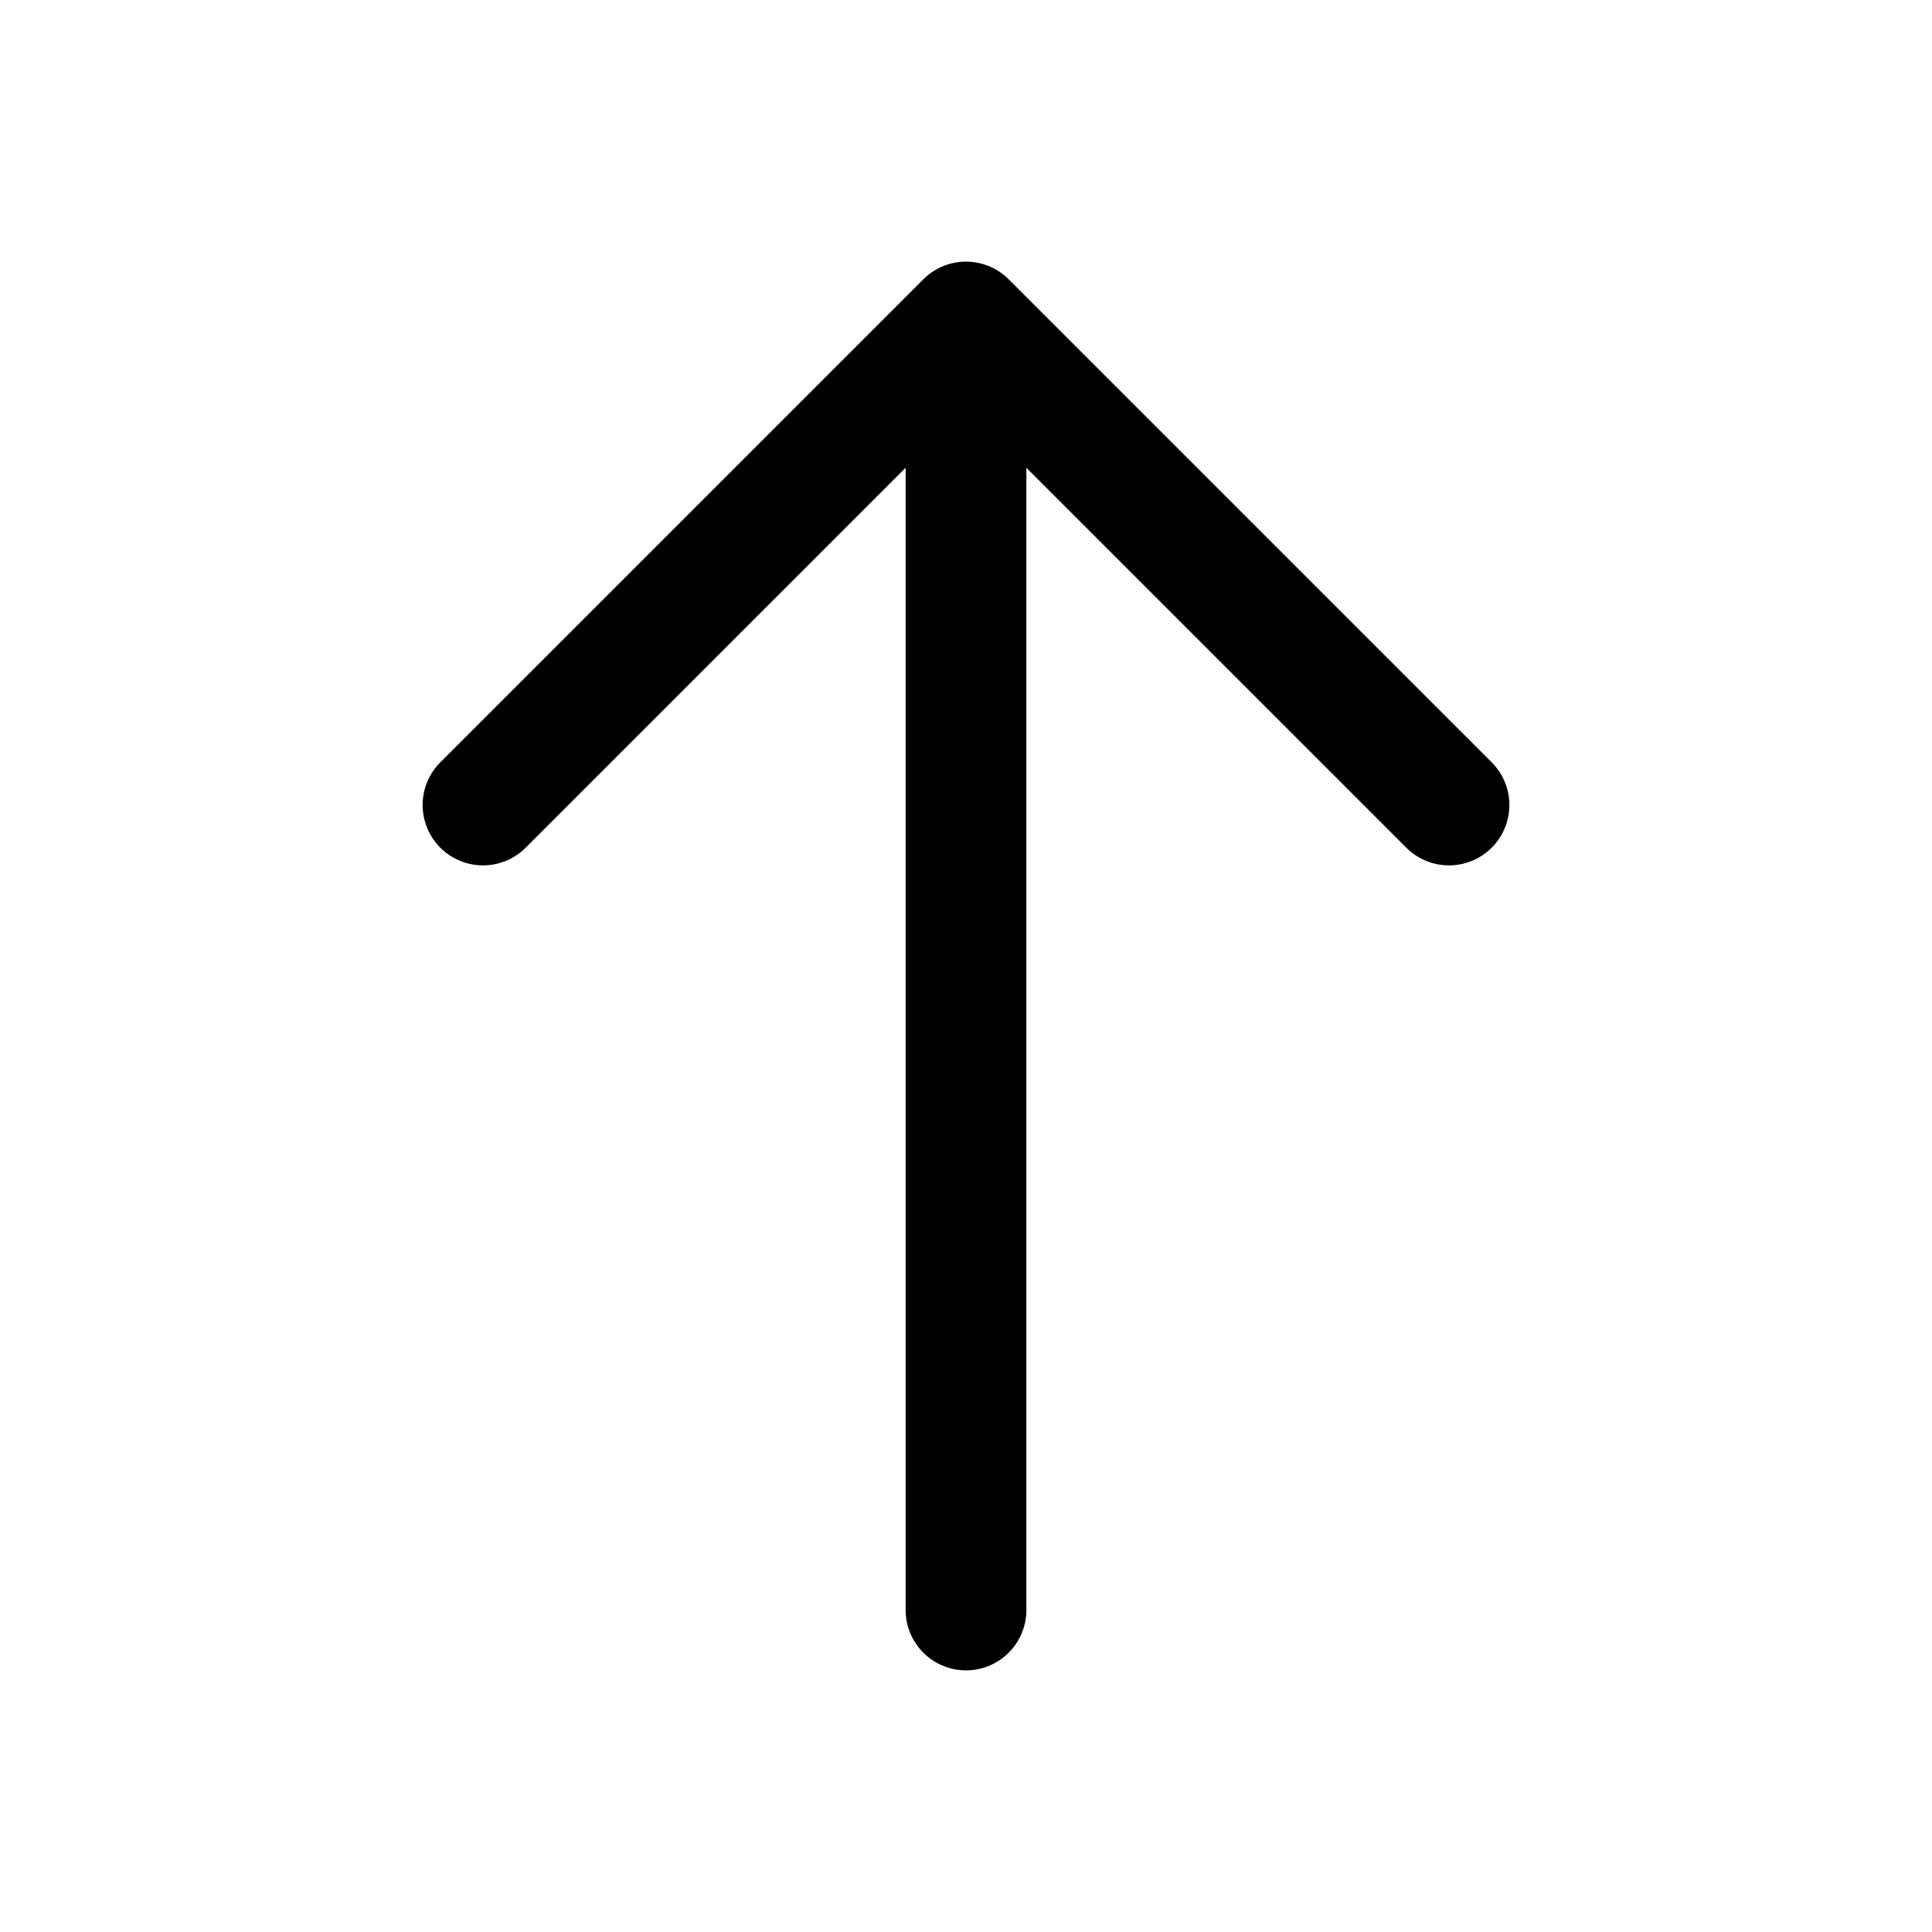
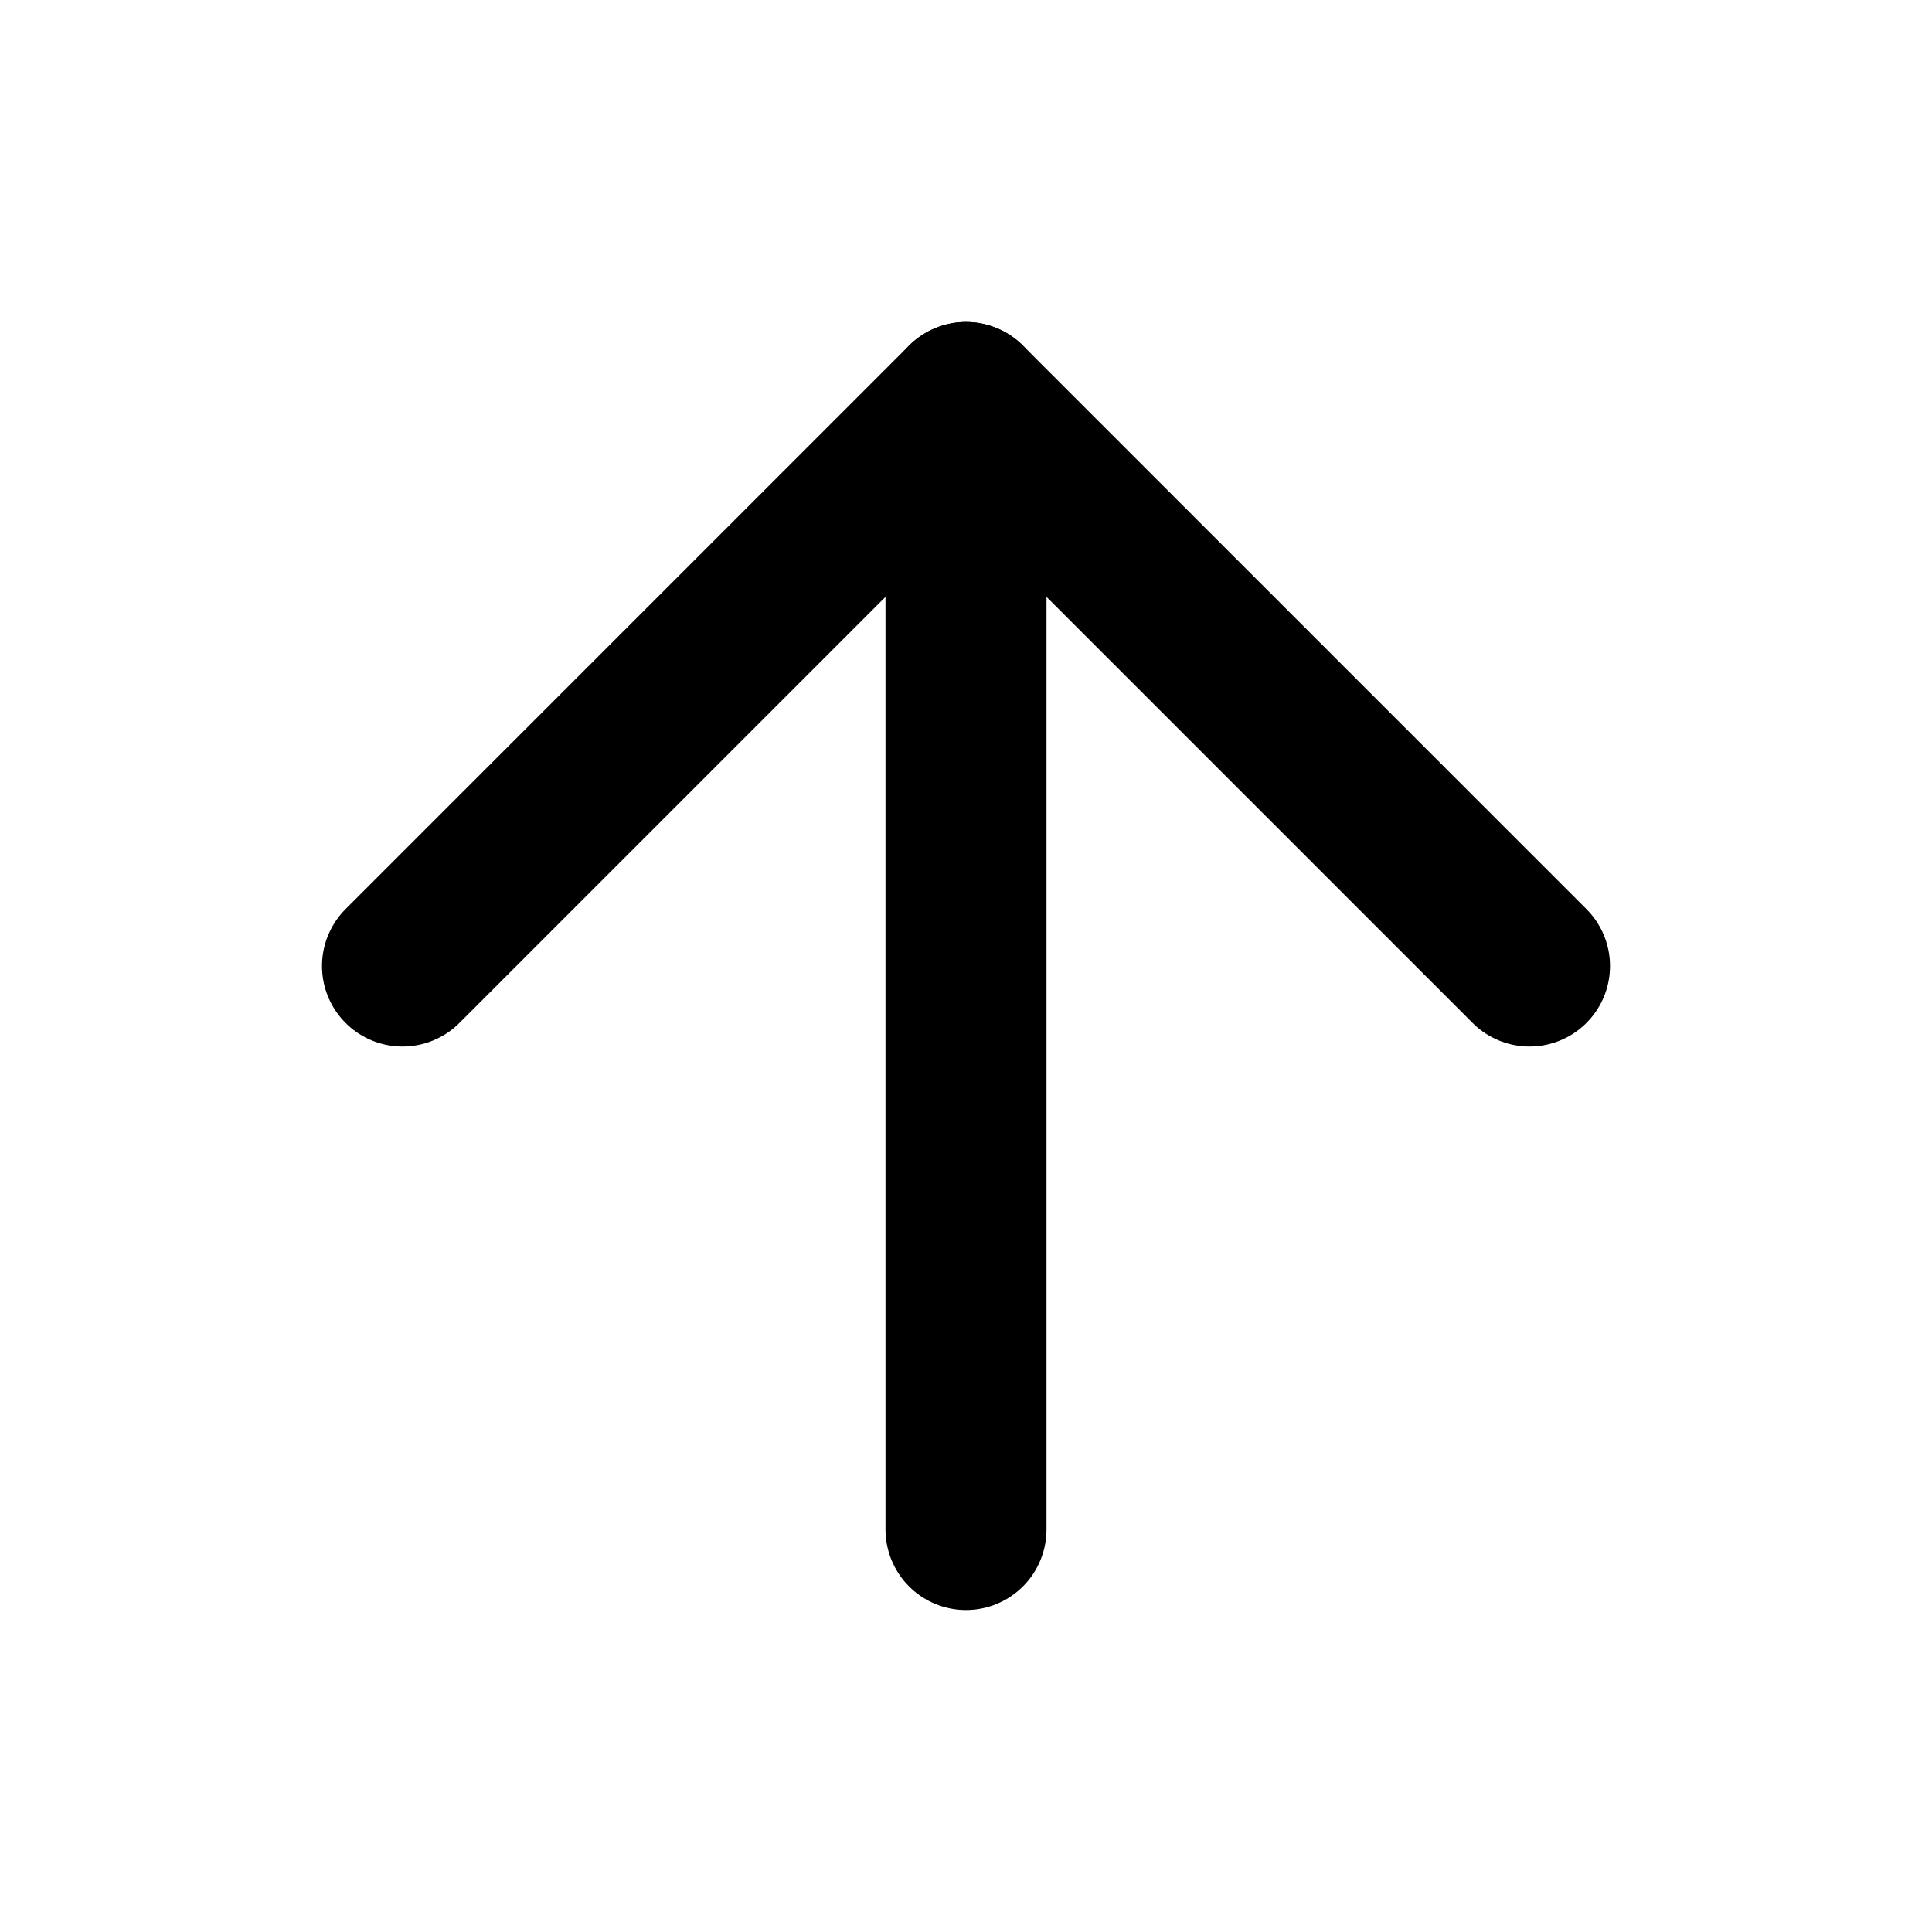
- <svg xmlns="http://www.w3.org/2000/svg" width="1em" height="1em" viewBox="0 0 24 24">
-   <path fill="none" stroke="currentColor" stroke-linecap="round" stroke-linejoin="round" stroke-width="1.5" d="M12 20V4m0 0l6 6m-6-6l-6 6" />
+ <svg xmlns="http://www.w3.org/2000/svg" viewBox="0 0 24 24" fill="none" stroke="currentColor" stroke-width="2" stroke-linecap="round" stroke-linejoin="round">
+   <path d="m5 12 7-7 7 7" />
+   <path d="M12 19V5" />
</svg>
